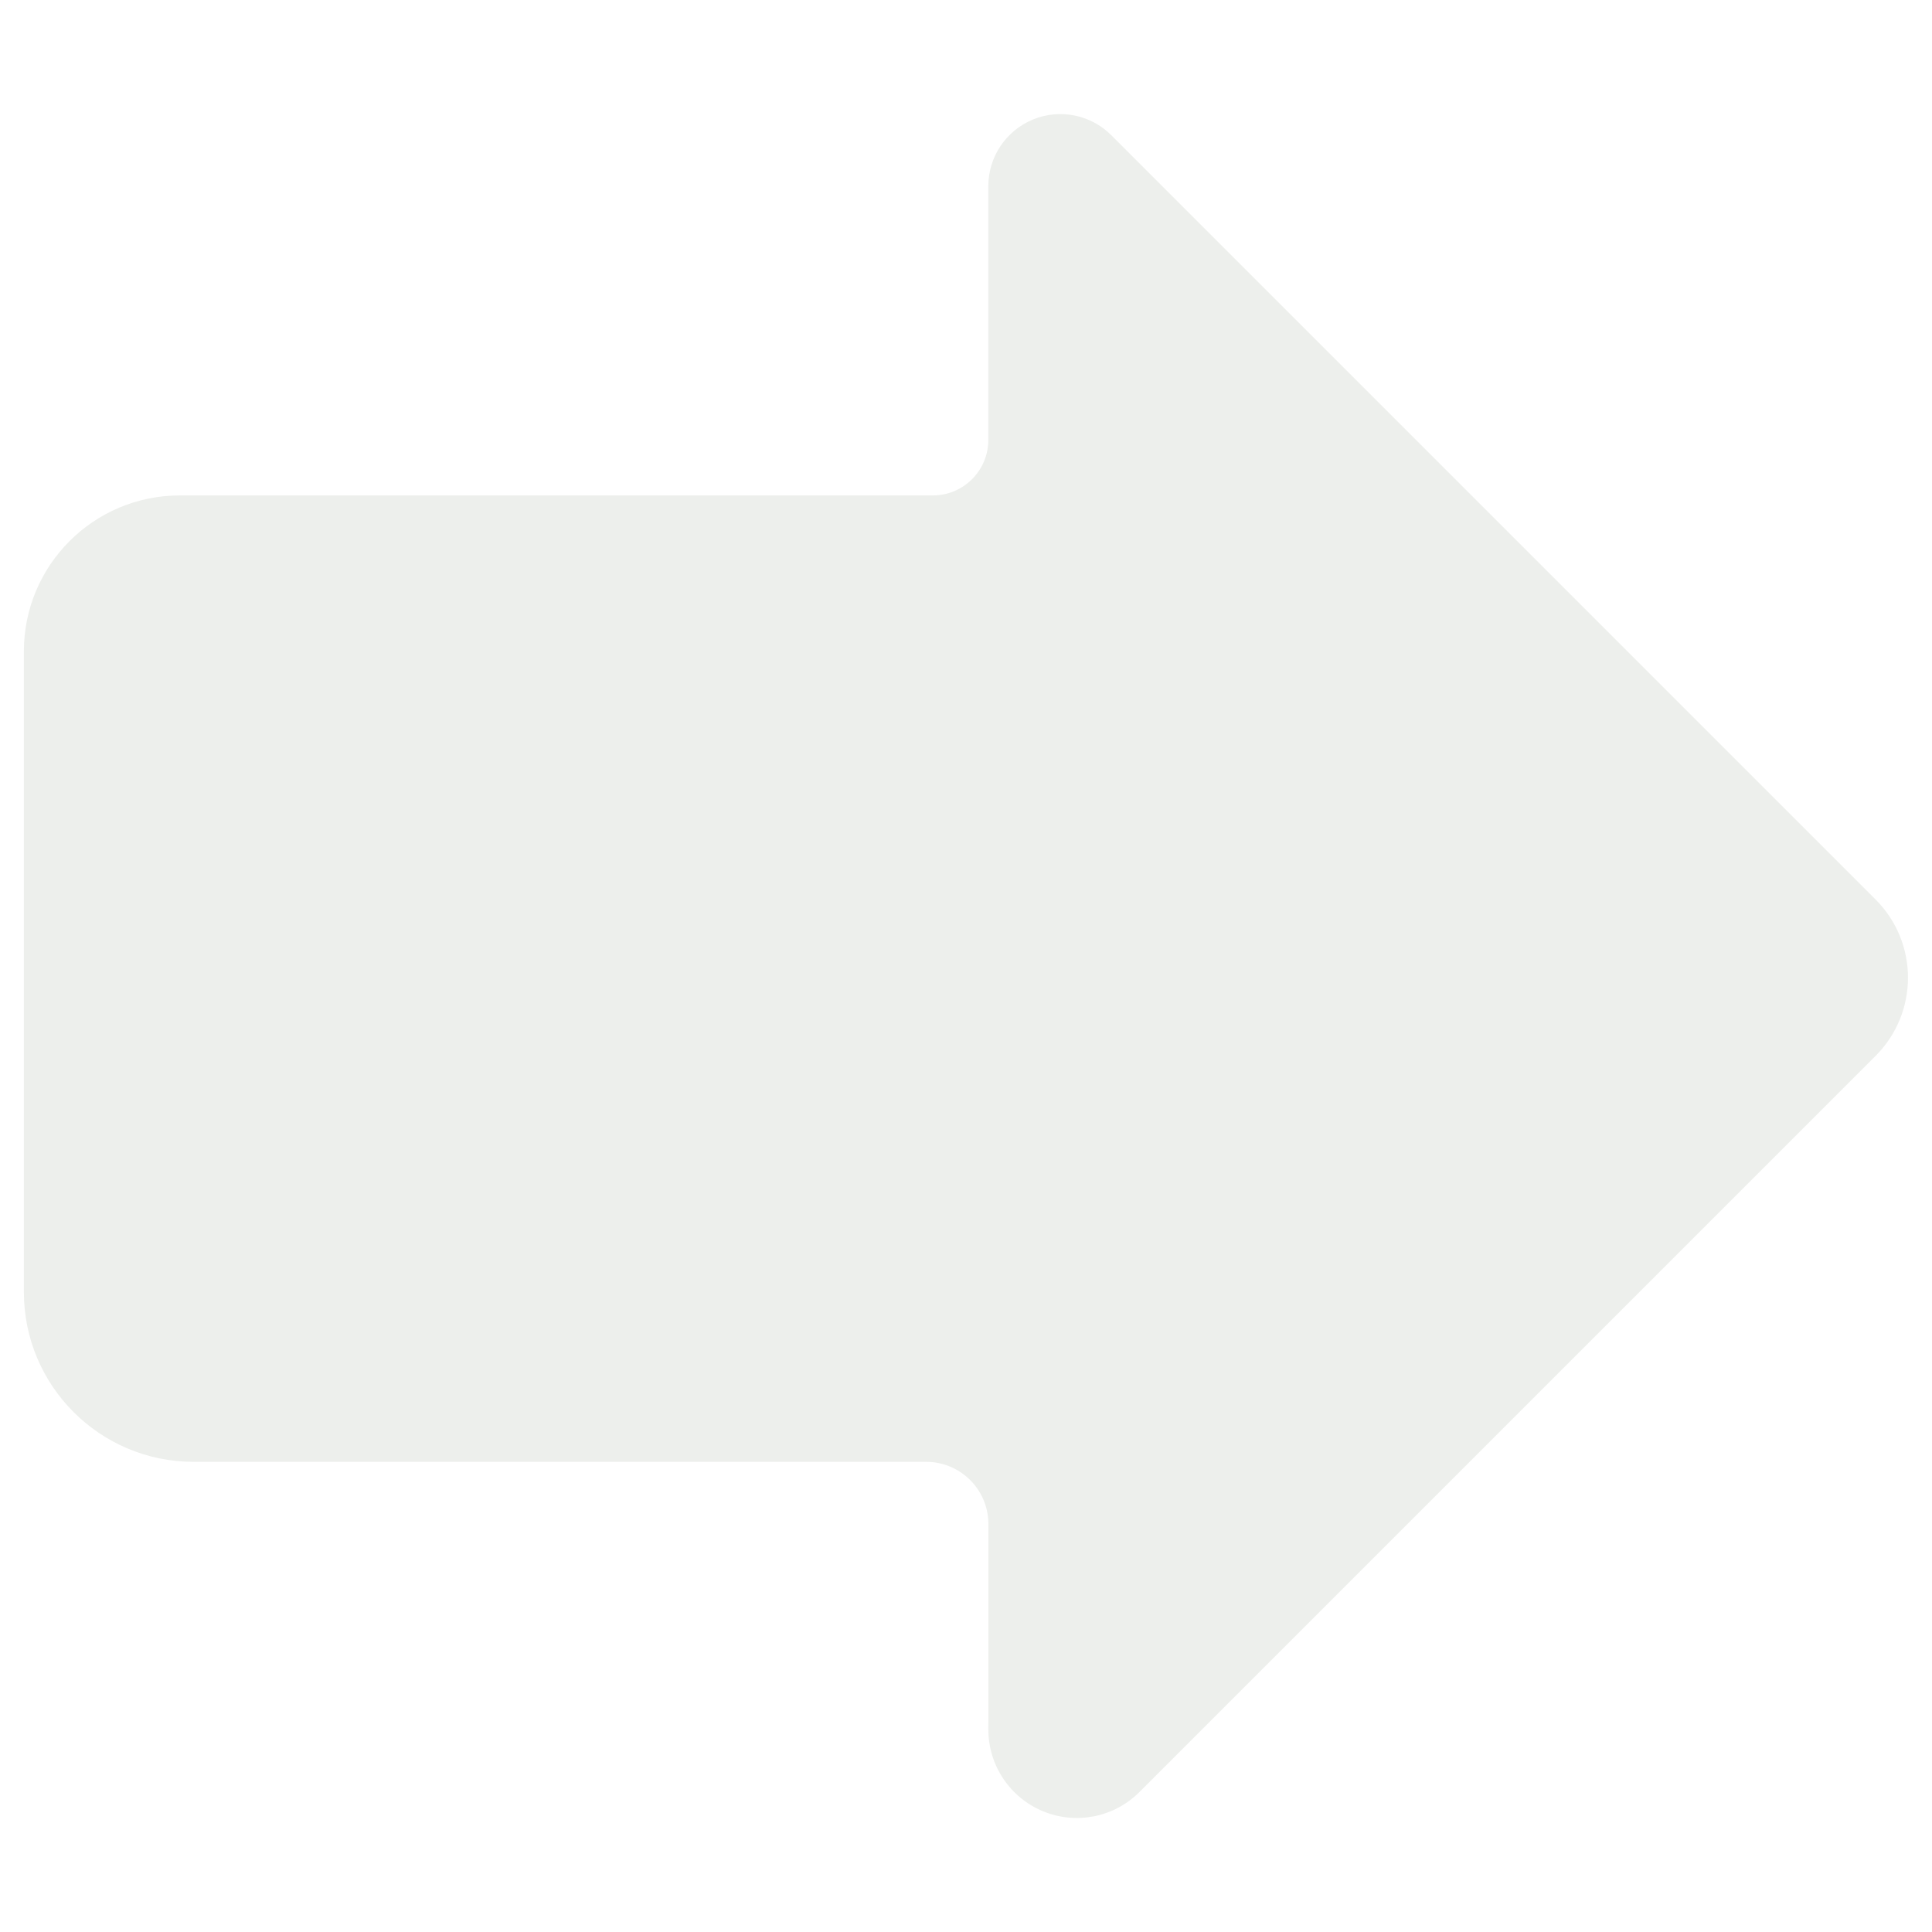
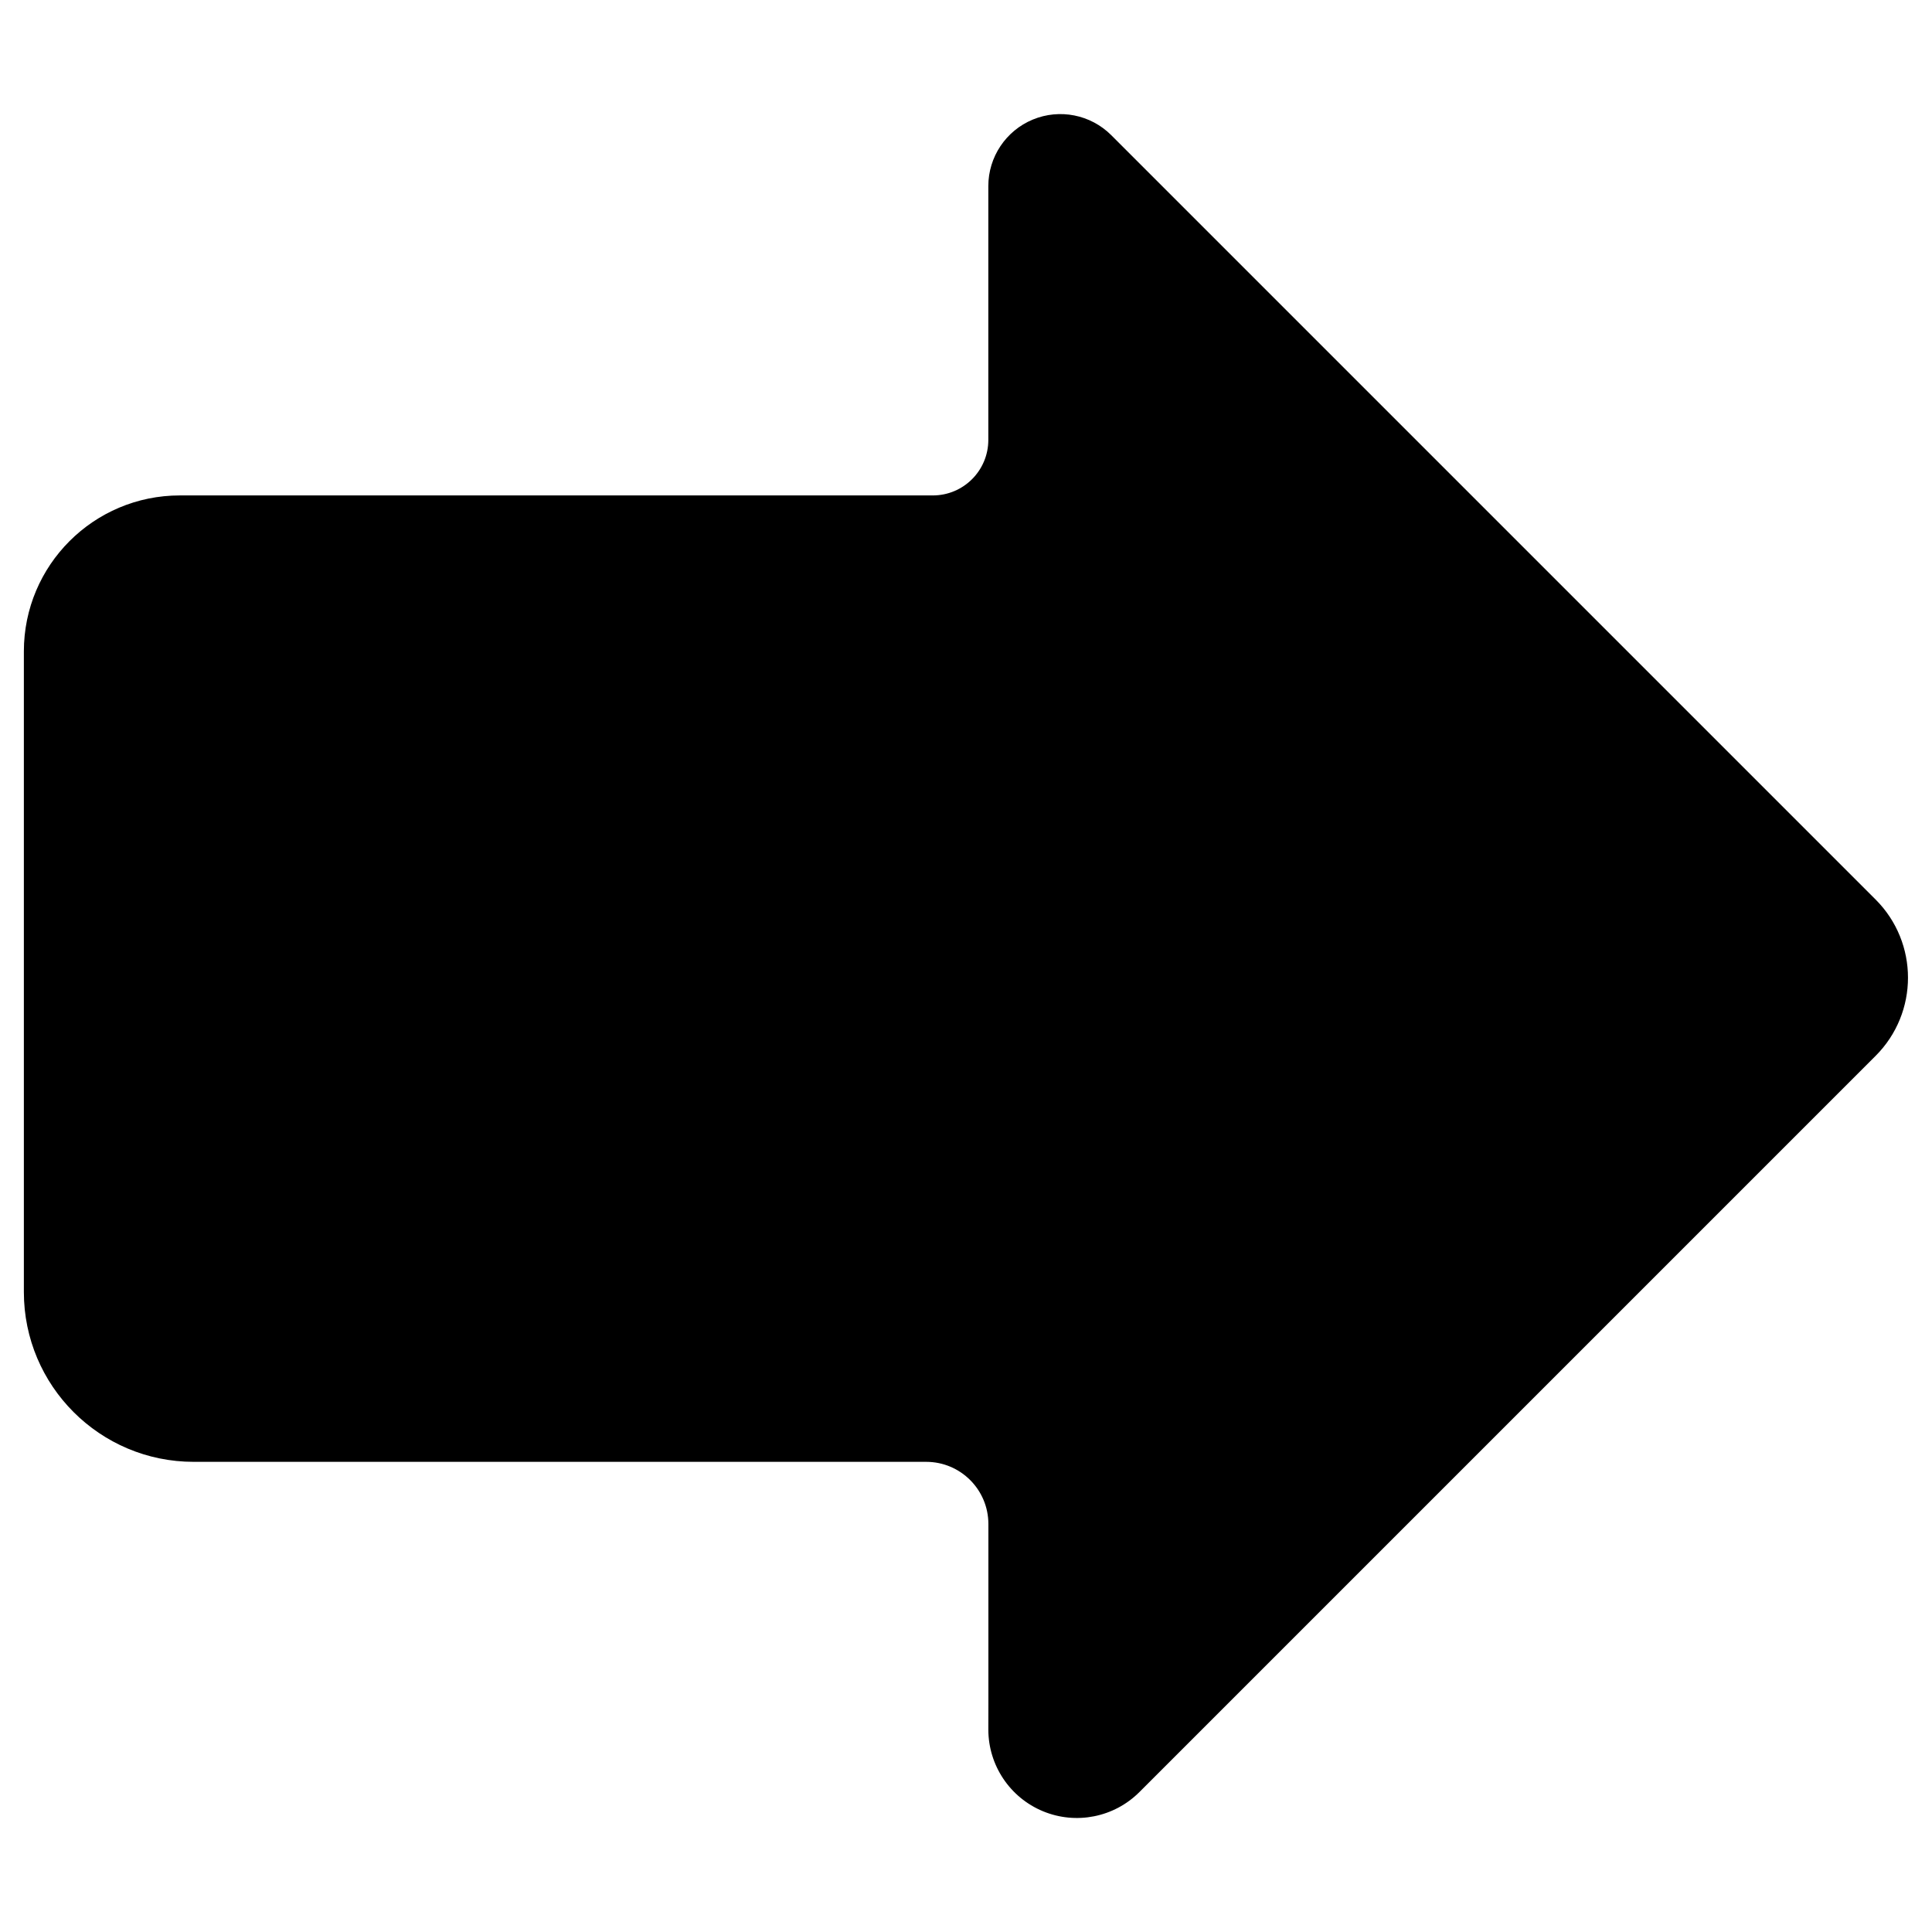
- <svg xmlns="http://www.w3.org/2000/svg" id="svg100" width="265mm" height="265mm" version="1.1" viewBox="0 0 265 265">
+ <svg xmlns="http://www.w3.org/2000/svg" xmlns:html="http://www.w3.org/1999/xhtml" id="svg100" width="265mm" height="265mm" version="1.1" viewBox="0 0 265 265">
+   <html:link rel="stylesheet" href="../../../style.css" type="text/css" />
  <g id="layer1">
-     <path id="path116" transform="translate(3.1405 1.5981)" d="m132.43 231.92v-24.474a8.533 8.533 45 0 0-8.533-8.533h-100.47a23.294 23.294 45 0 1-23.294-23.294v-87.871a21.391 21.391 135 0 1 21.391-21.391h103.28a7.617 7.617 135 0 0 7.617-7.617v-34.811a9.879 9.879 157.5 0 1 16.864-6.985l104.84 104.84a15.164 15.164 90 0 1 0 21.444l-100.98 100.98a12.139 12.139 22.5 0 1-20.722-8.584z" fill="#edefec" stroke-width=".265" />
+     <path id="arrow" class="svg arrow" transform="translate(3.1405 1.5981)" d="m132.43 231.92v-24.474a8.533 8.533 45 0 0-8.533-8.533h-100.47a23.294 23.294 45 0 1-23.294-23.294v-87.871a21.391 21.391 135 0 1 21.391-21.391h103.28a7.617 7.617 135 0 0 7.617-7.617v-34.811a9.879 9.879 157.5 0 1 16.864-6.985l104.84 104.84a15.164 15.164 90 0 1 0 21.444l-100.98 100.98a12.139 12.139 22.5 0 1-20.722-8.584z" stroke-width=".265" />
  </g>
</svg>
